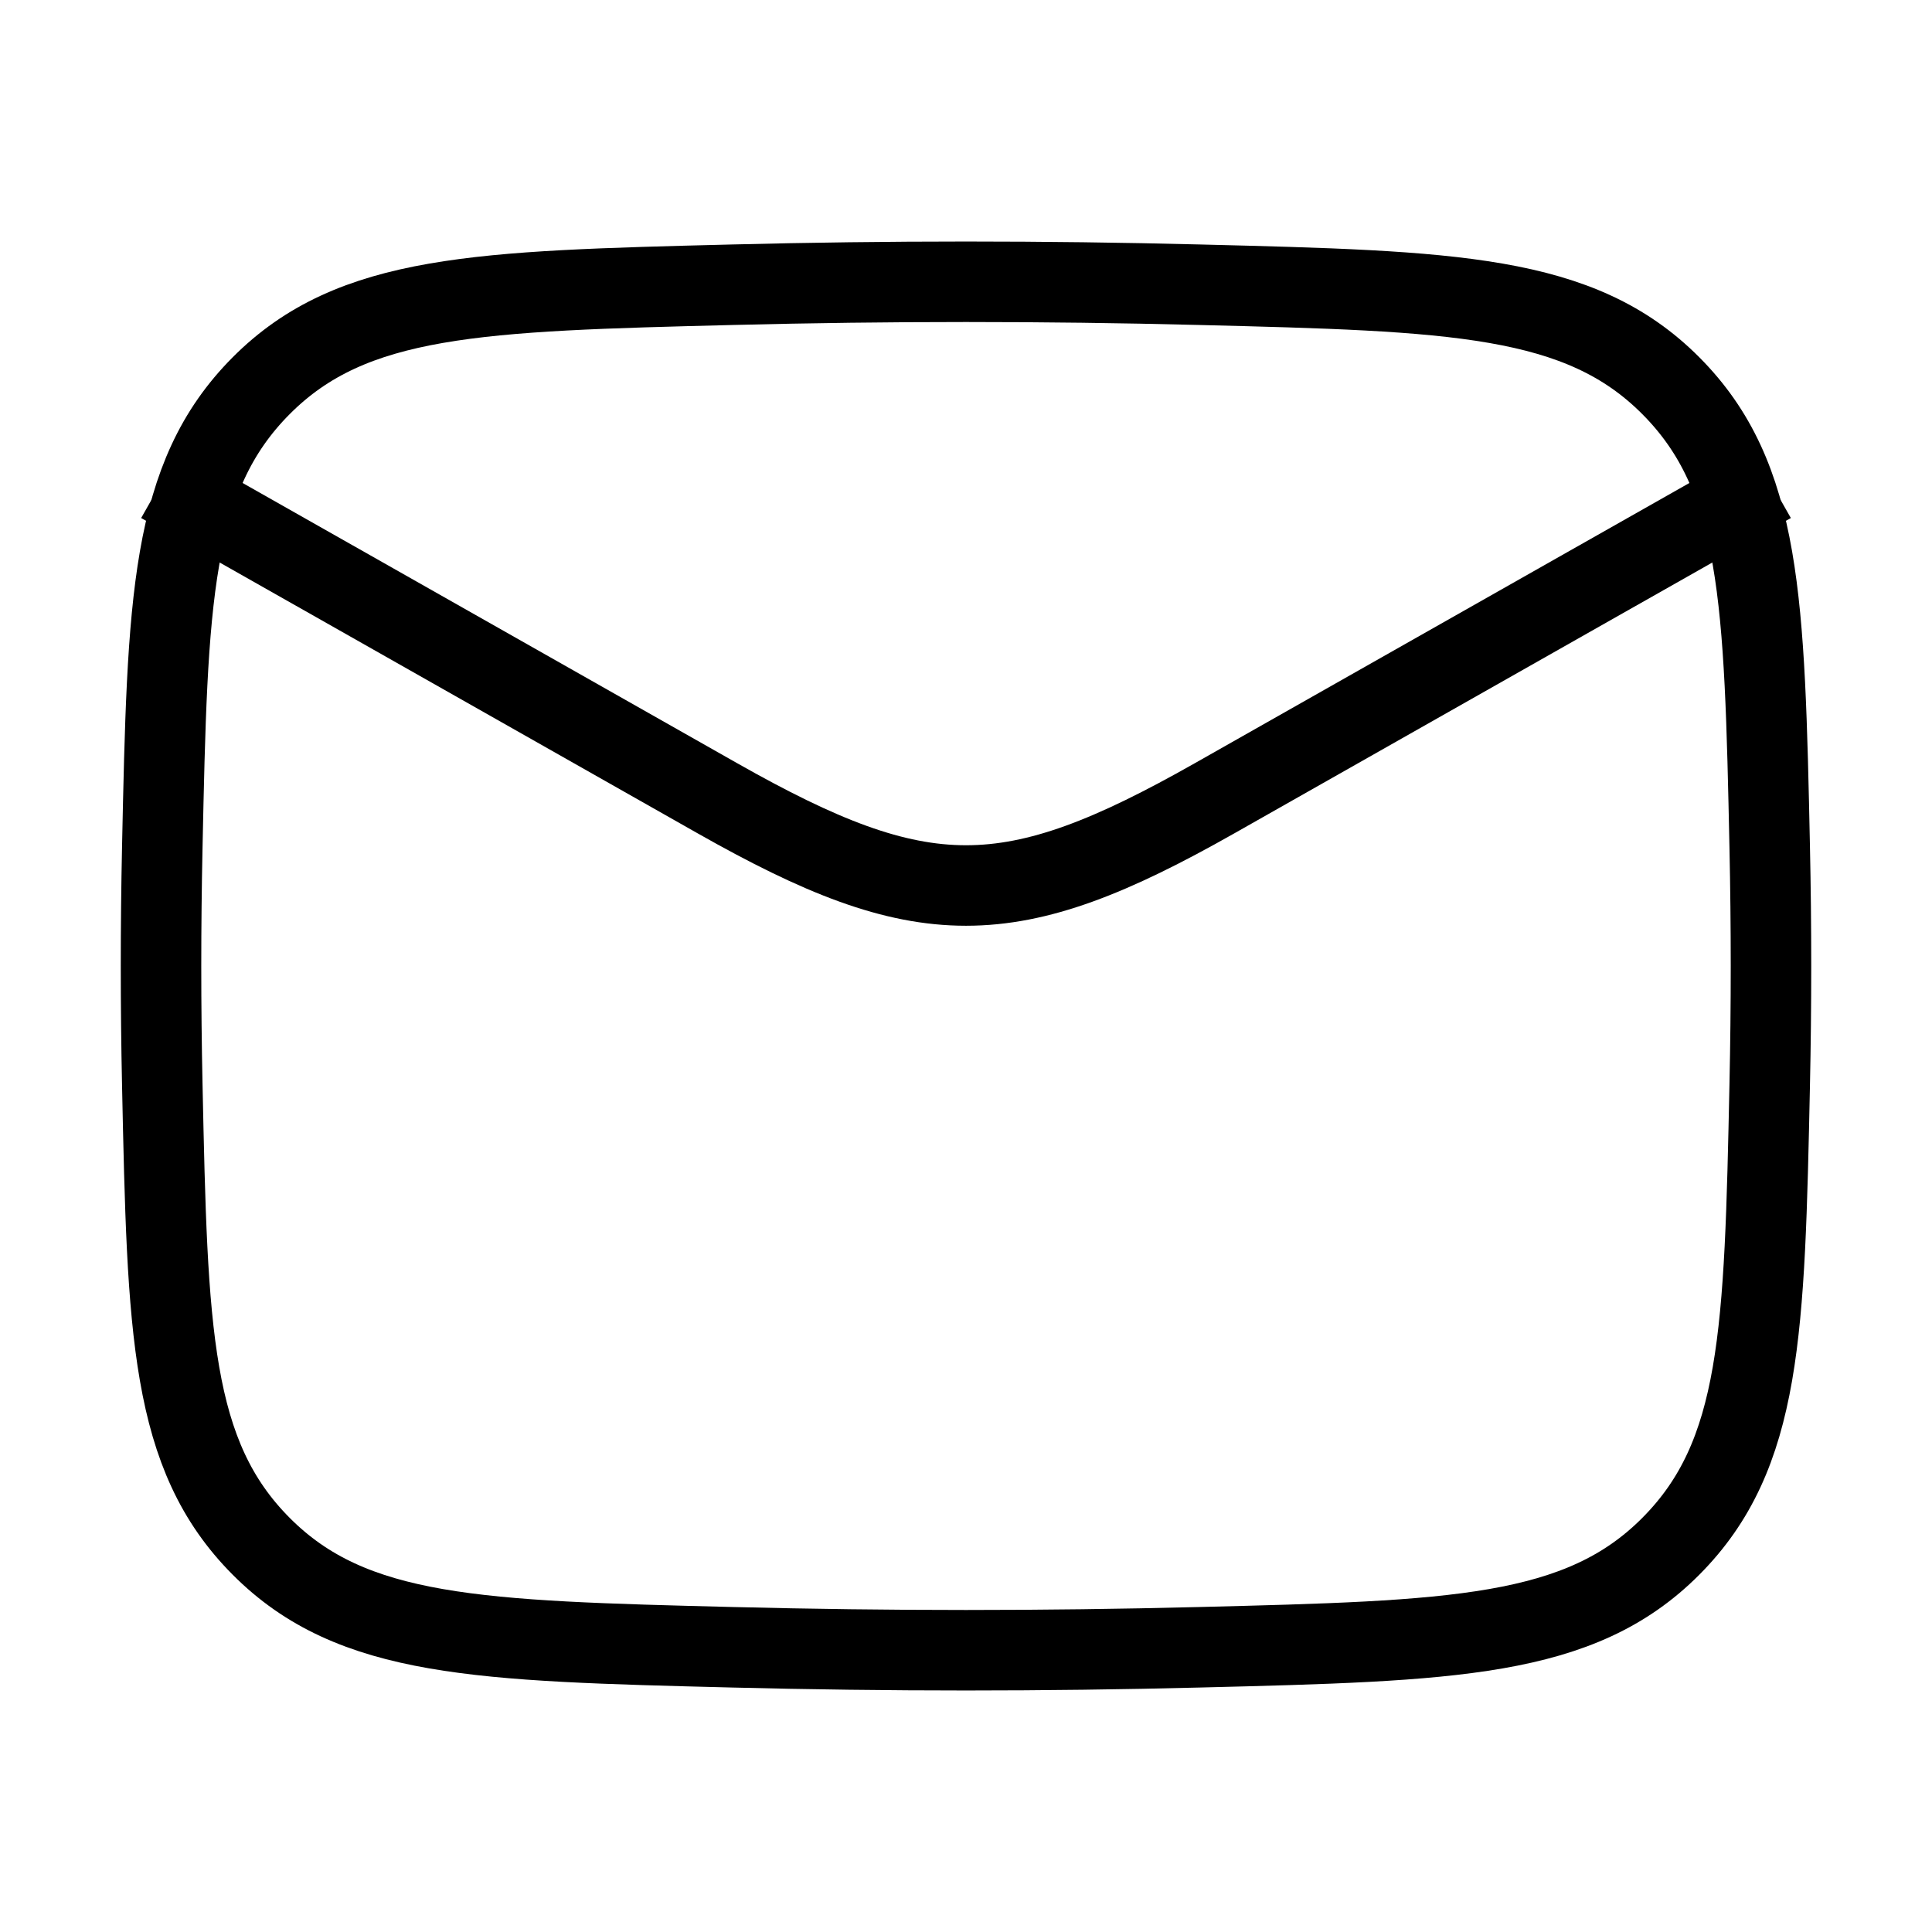
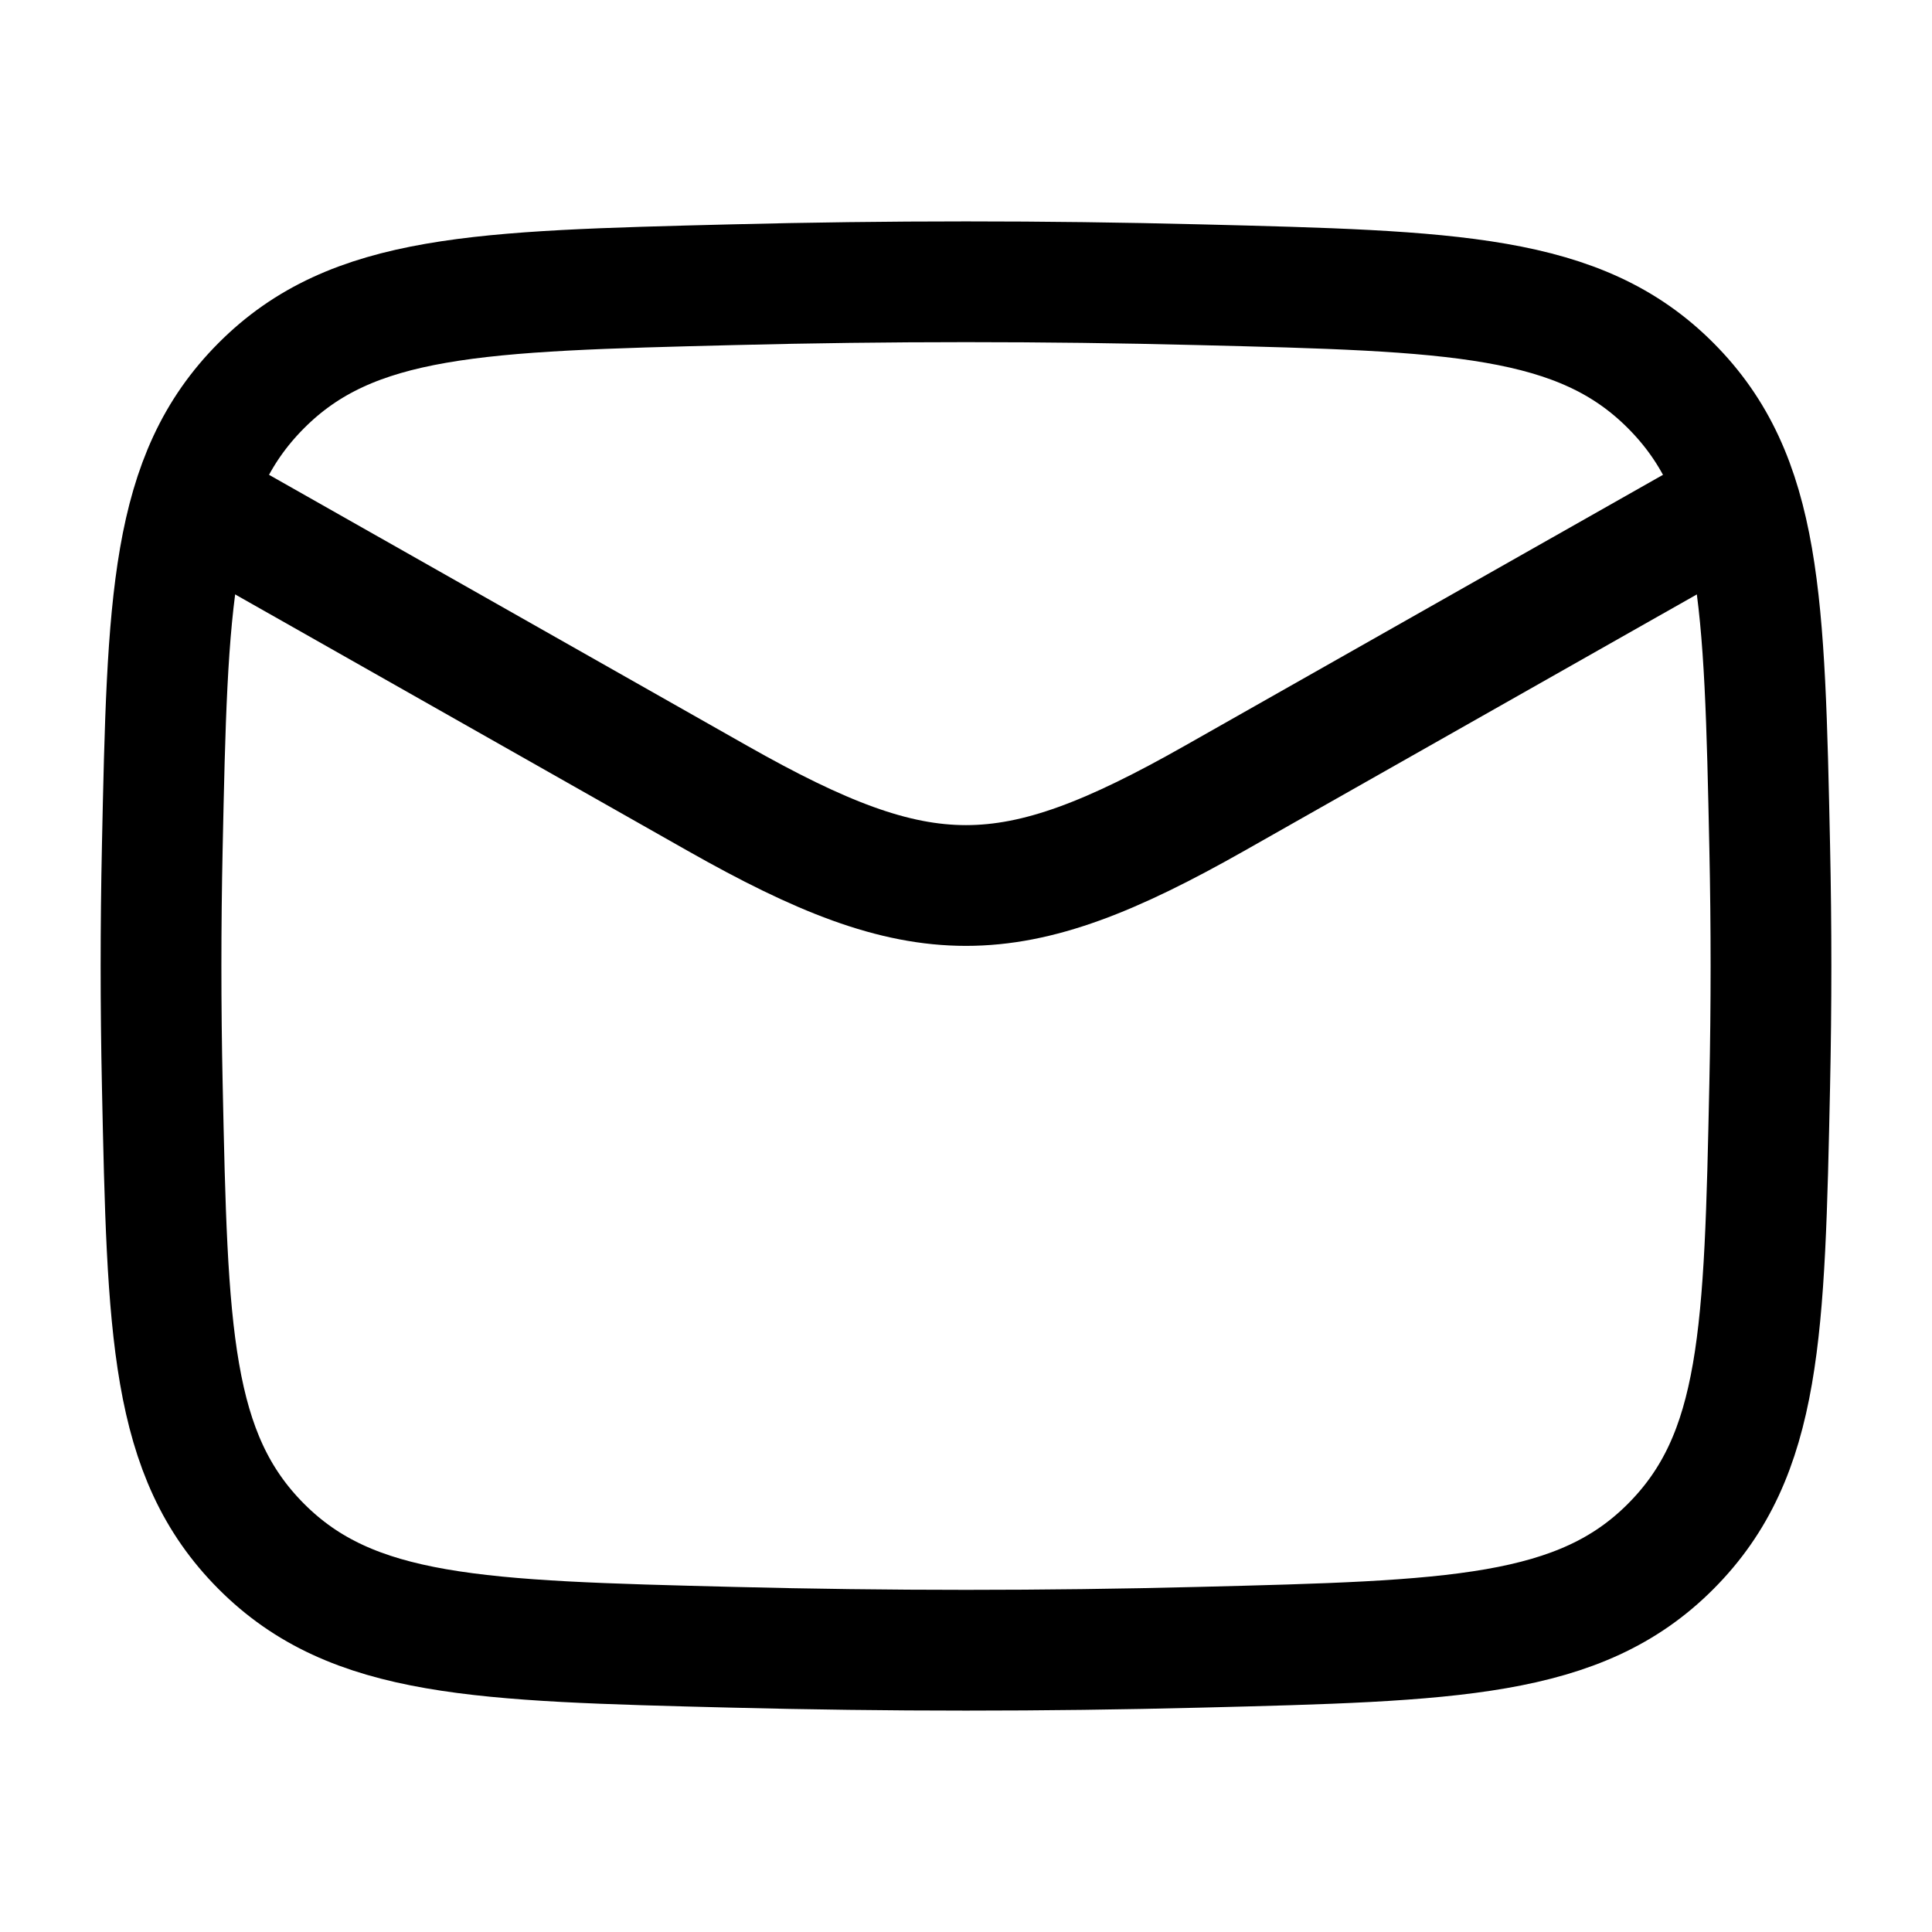
- <svg xmlns="http://www.w3.org/2000/svg" viewBox="0 0 24 24" width="24" height="24" color="#000000" fill="none" stroke="currentColor" stroke-width="1" stroke-linejoin="round">
+ <svg xmlns="http://www.w3.org/2000/svg" viewBox="0 0 24 24" width="24" height="24" color="#000000" fill="none" stroke="currentColor" stroke-width="1.5" stroke-linejoin="round">
  <path d="M2 6L8.913 9.917C11.462 11.361 12.538 11.361 15.087 9.917L22 6" />
  <path d="M2.016 13.476C2.081 16.541 2.114 18.074 3.245 19.209C4.376 20.345 5.95 20.384 9.099 20.463C11.039 20.512 12.961 20.512 14.901 20.463C18.05 20.384 19.624 20.345 20.755 19.209C21.886 18.074 21.919 16.541 21.984 13.476C22.005 12.49 22.005 11.51 21.984 10.524C21.919 7.459 21.886 5.926 20.755 4.791C19.624 3.655 18.05 3.616 14.901 3.537C12.961 3.488 11.039 3.488 9.099 3.537C5.95 3.616 4.376 3.655 3.245 4.791C2.114 5.926 2.081 7.459 2.016 10.524C1.995 11.51 1.995 12.49 2.016 13.476Z" />
</svg>
